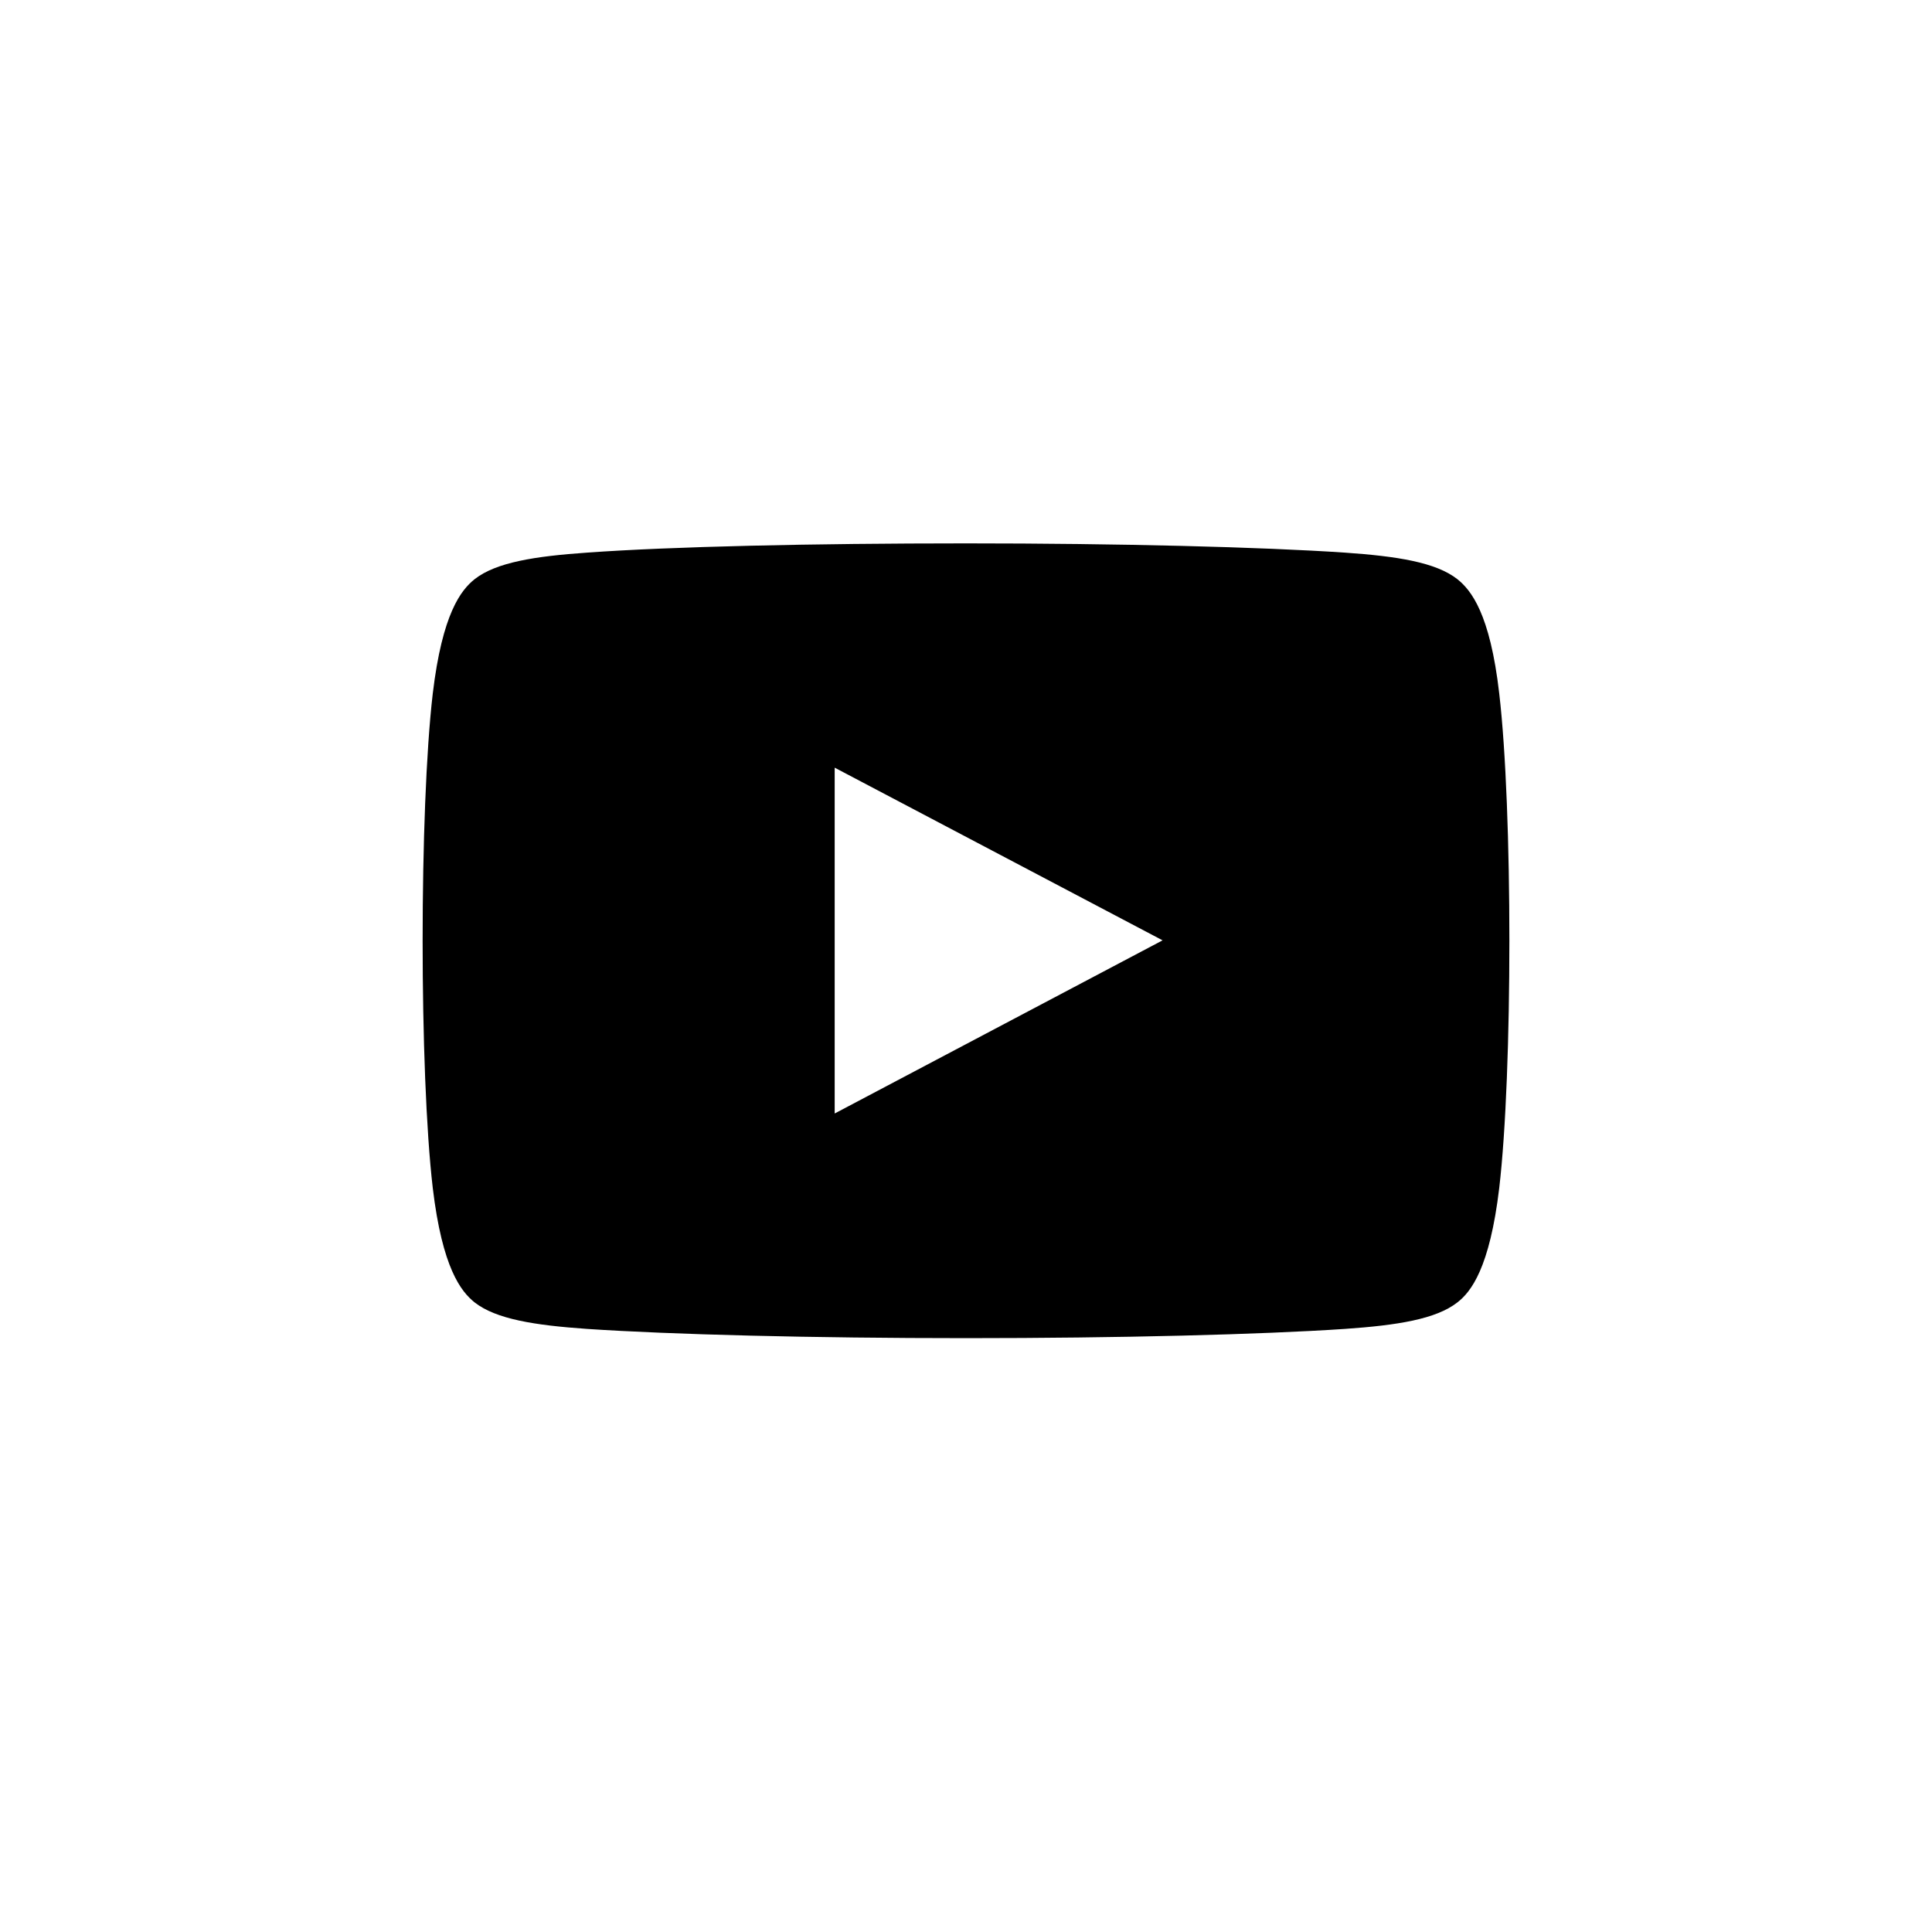
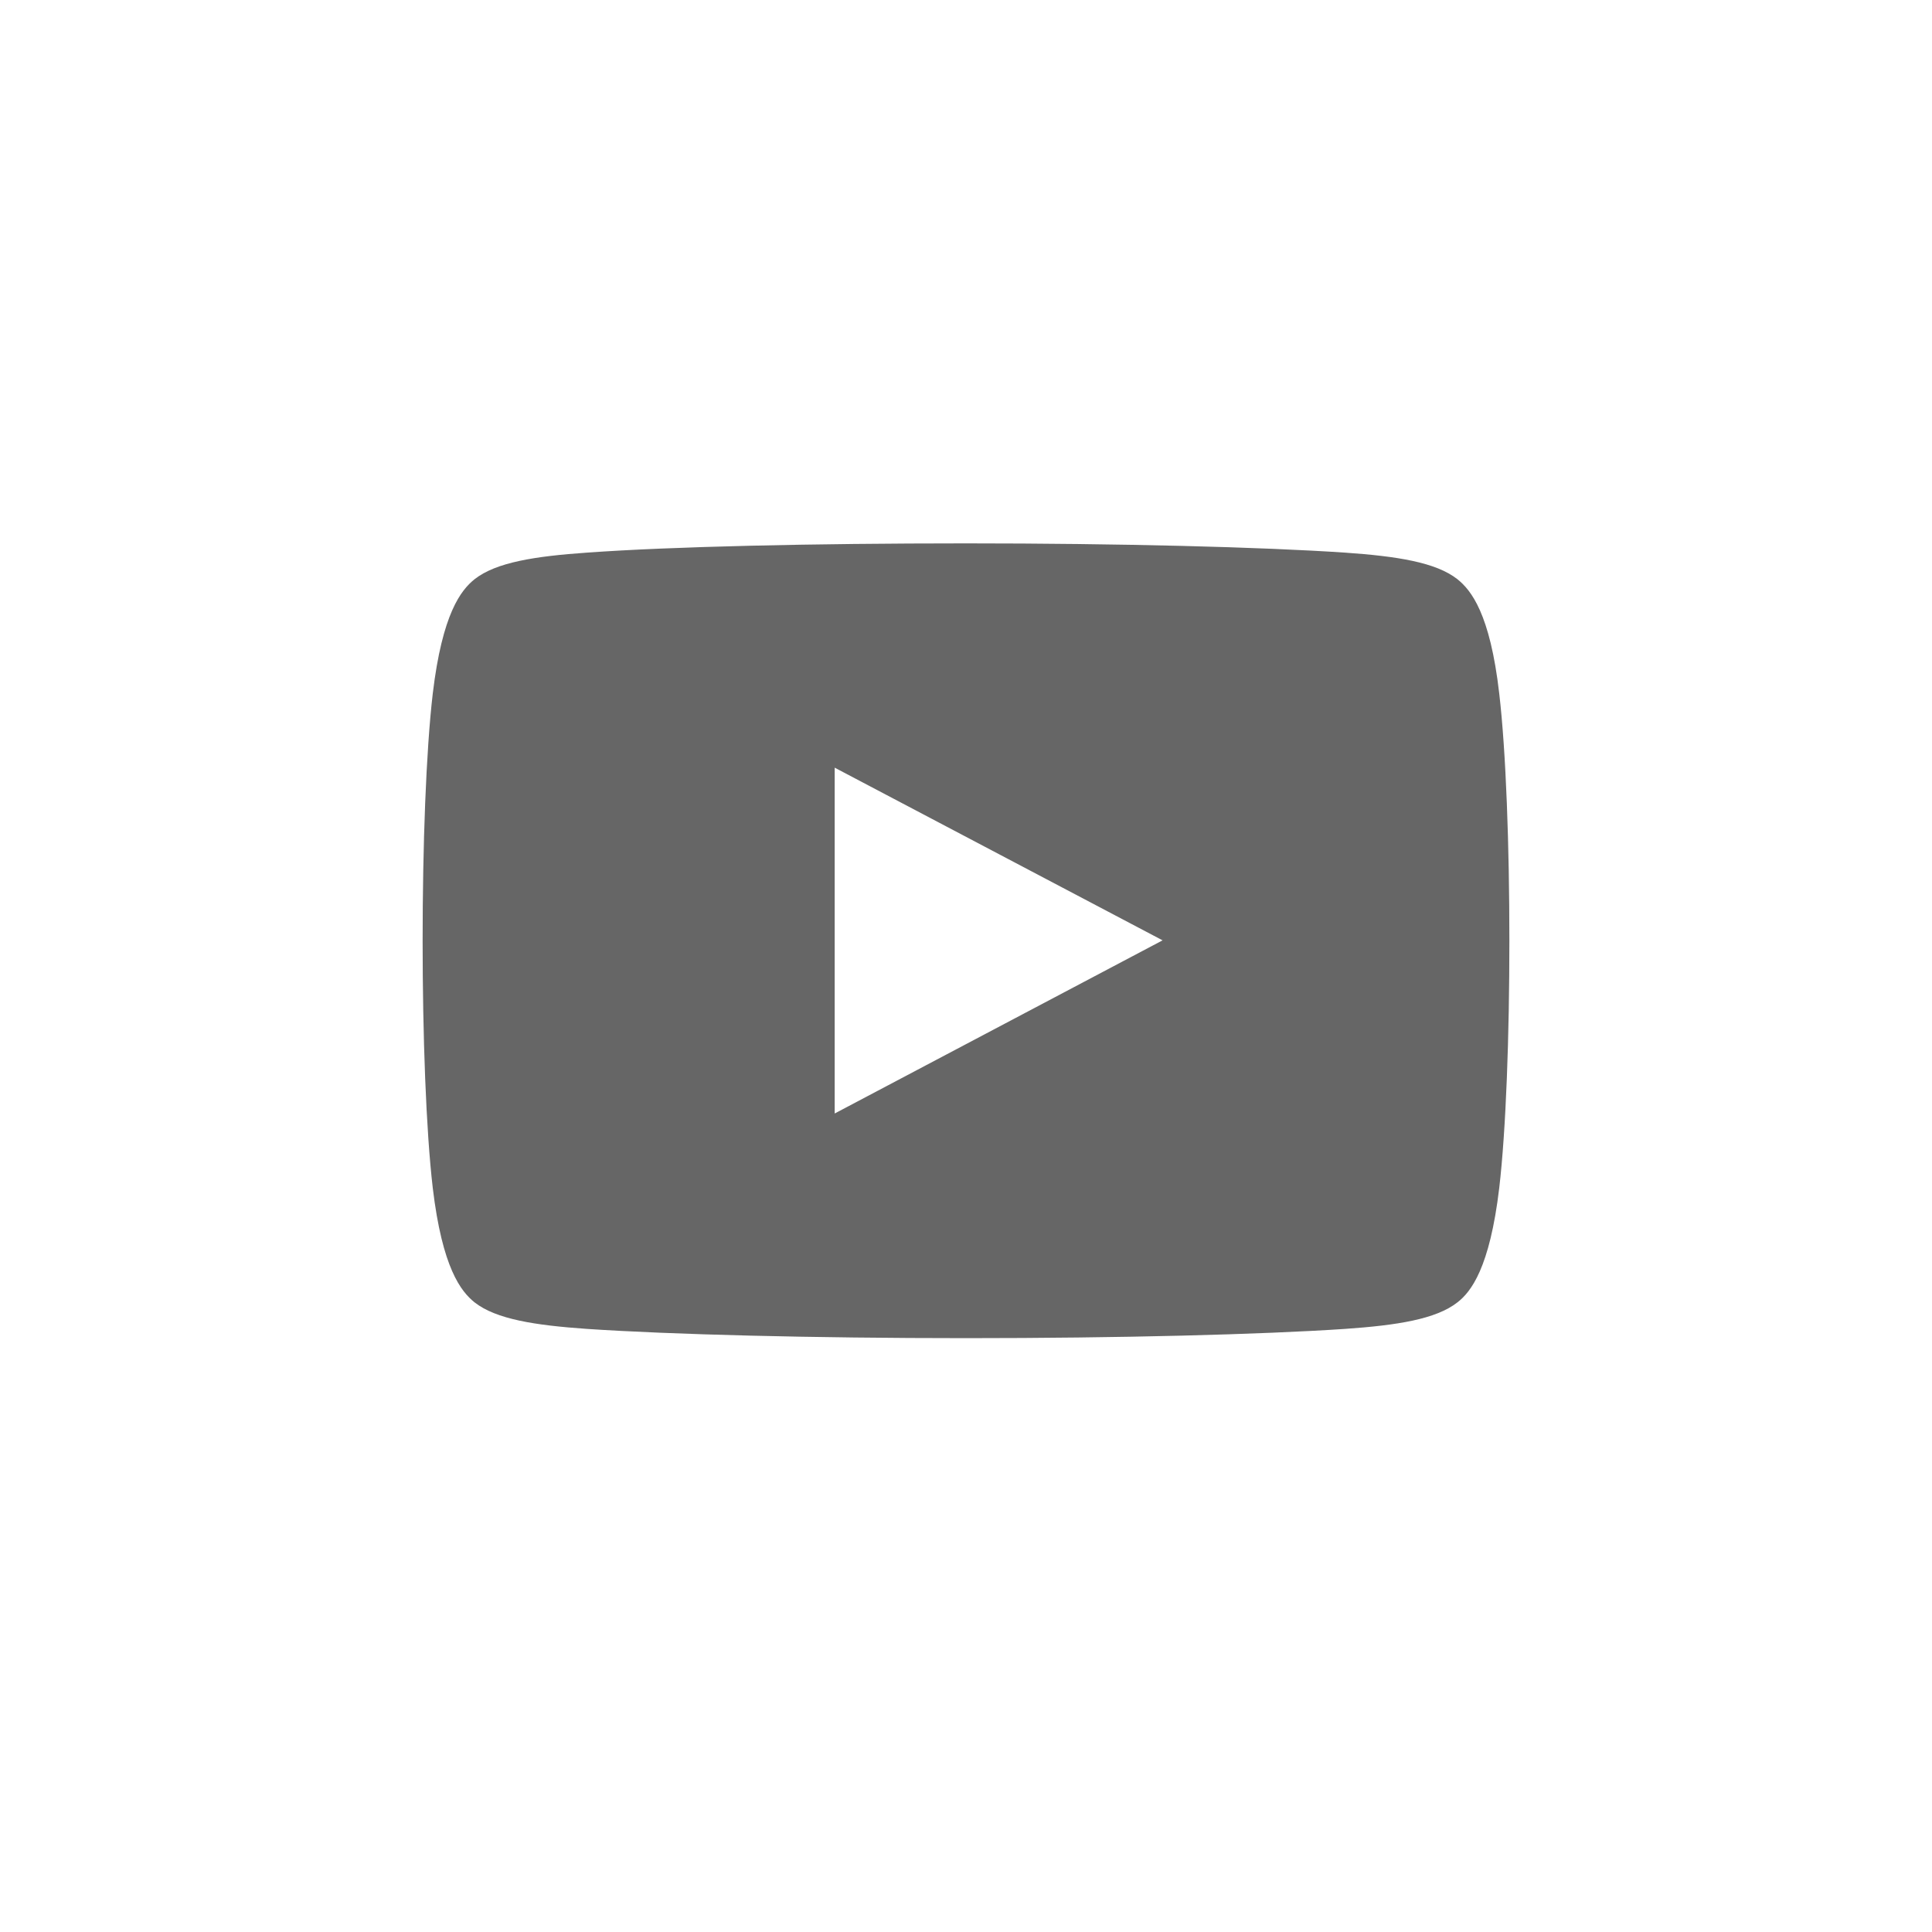
- <svg class="si62c443a94e4b69000dacfaff34ca33cc1a524d80abd683db1e11cd8e1657029556254 svgIcon_1J7 darkTheme_3jZ" viewBox="0 0 32 32">
+ <svg xmlns="http://www.w3.org/2000/svg" fill="#666666" version="1.1" x="0px" y="0px" viewBox="0 0 32 32">
  <path class="logo_2gS" d="M24.832,11.487 C24.68,10.16 24.364,9.774 24.14,9.594 C23.784,9.313 23.138,9.213 22.275,9.153 C20.891,9.06 18.538,9 16,9 C13.456,9 11.109,9.053 9.725,9.153 C8.862,9.213 8.216,9.313 7.86,9.594 C7.636,9.774 7.326,10.16 7.168,11.487 C6.944,13.401 6.944,17.763 7.168,19.677 C7.326,21.004 7.636,21.391 7.86,21.571 C8.216,21.851 8.862,21.951 9.725,22.011 C11.109,22.104 13.456,22.164 16,22.164 C18.544,22.164 20.891,22.104 22.275,22.011 C23.138,21.951 23.784,21.851 24.14,21.571 C24.364,21.397 24.674,21.004 24.832,19.677 C25.056,17.763 25.056,13.401 24.832,11.487 Z M13.825,18.443 L13.825,12.715 L19.256,15.575 L13.825,18.443 Z" />
</svg>
